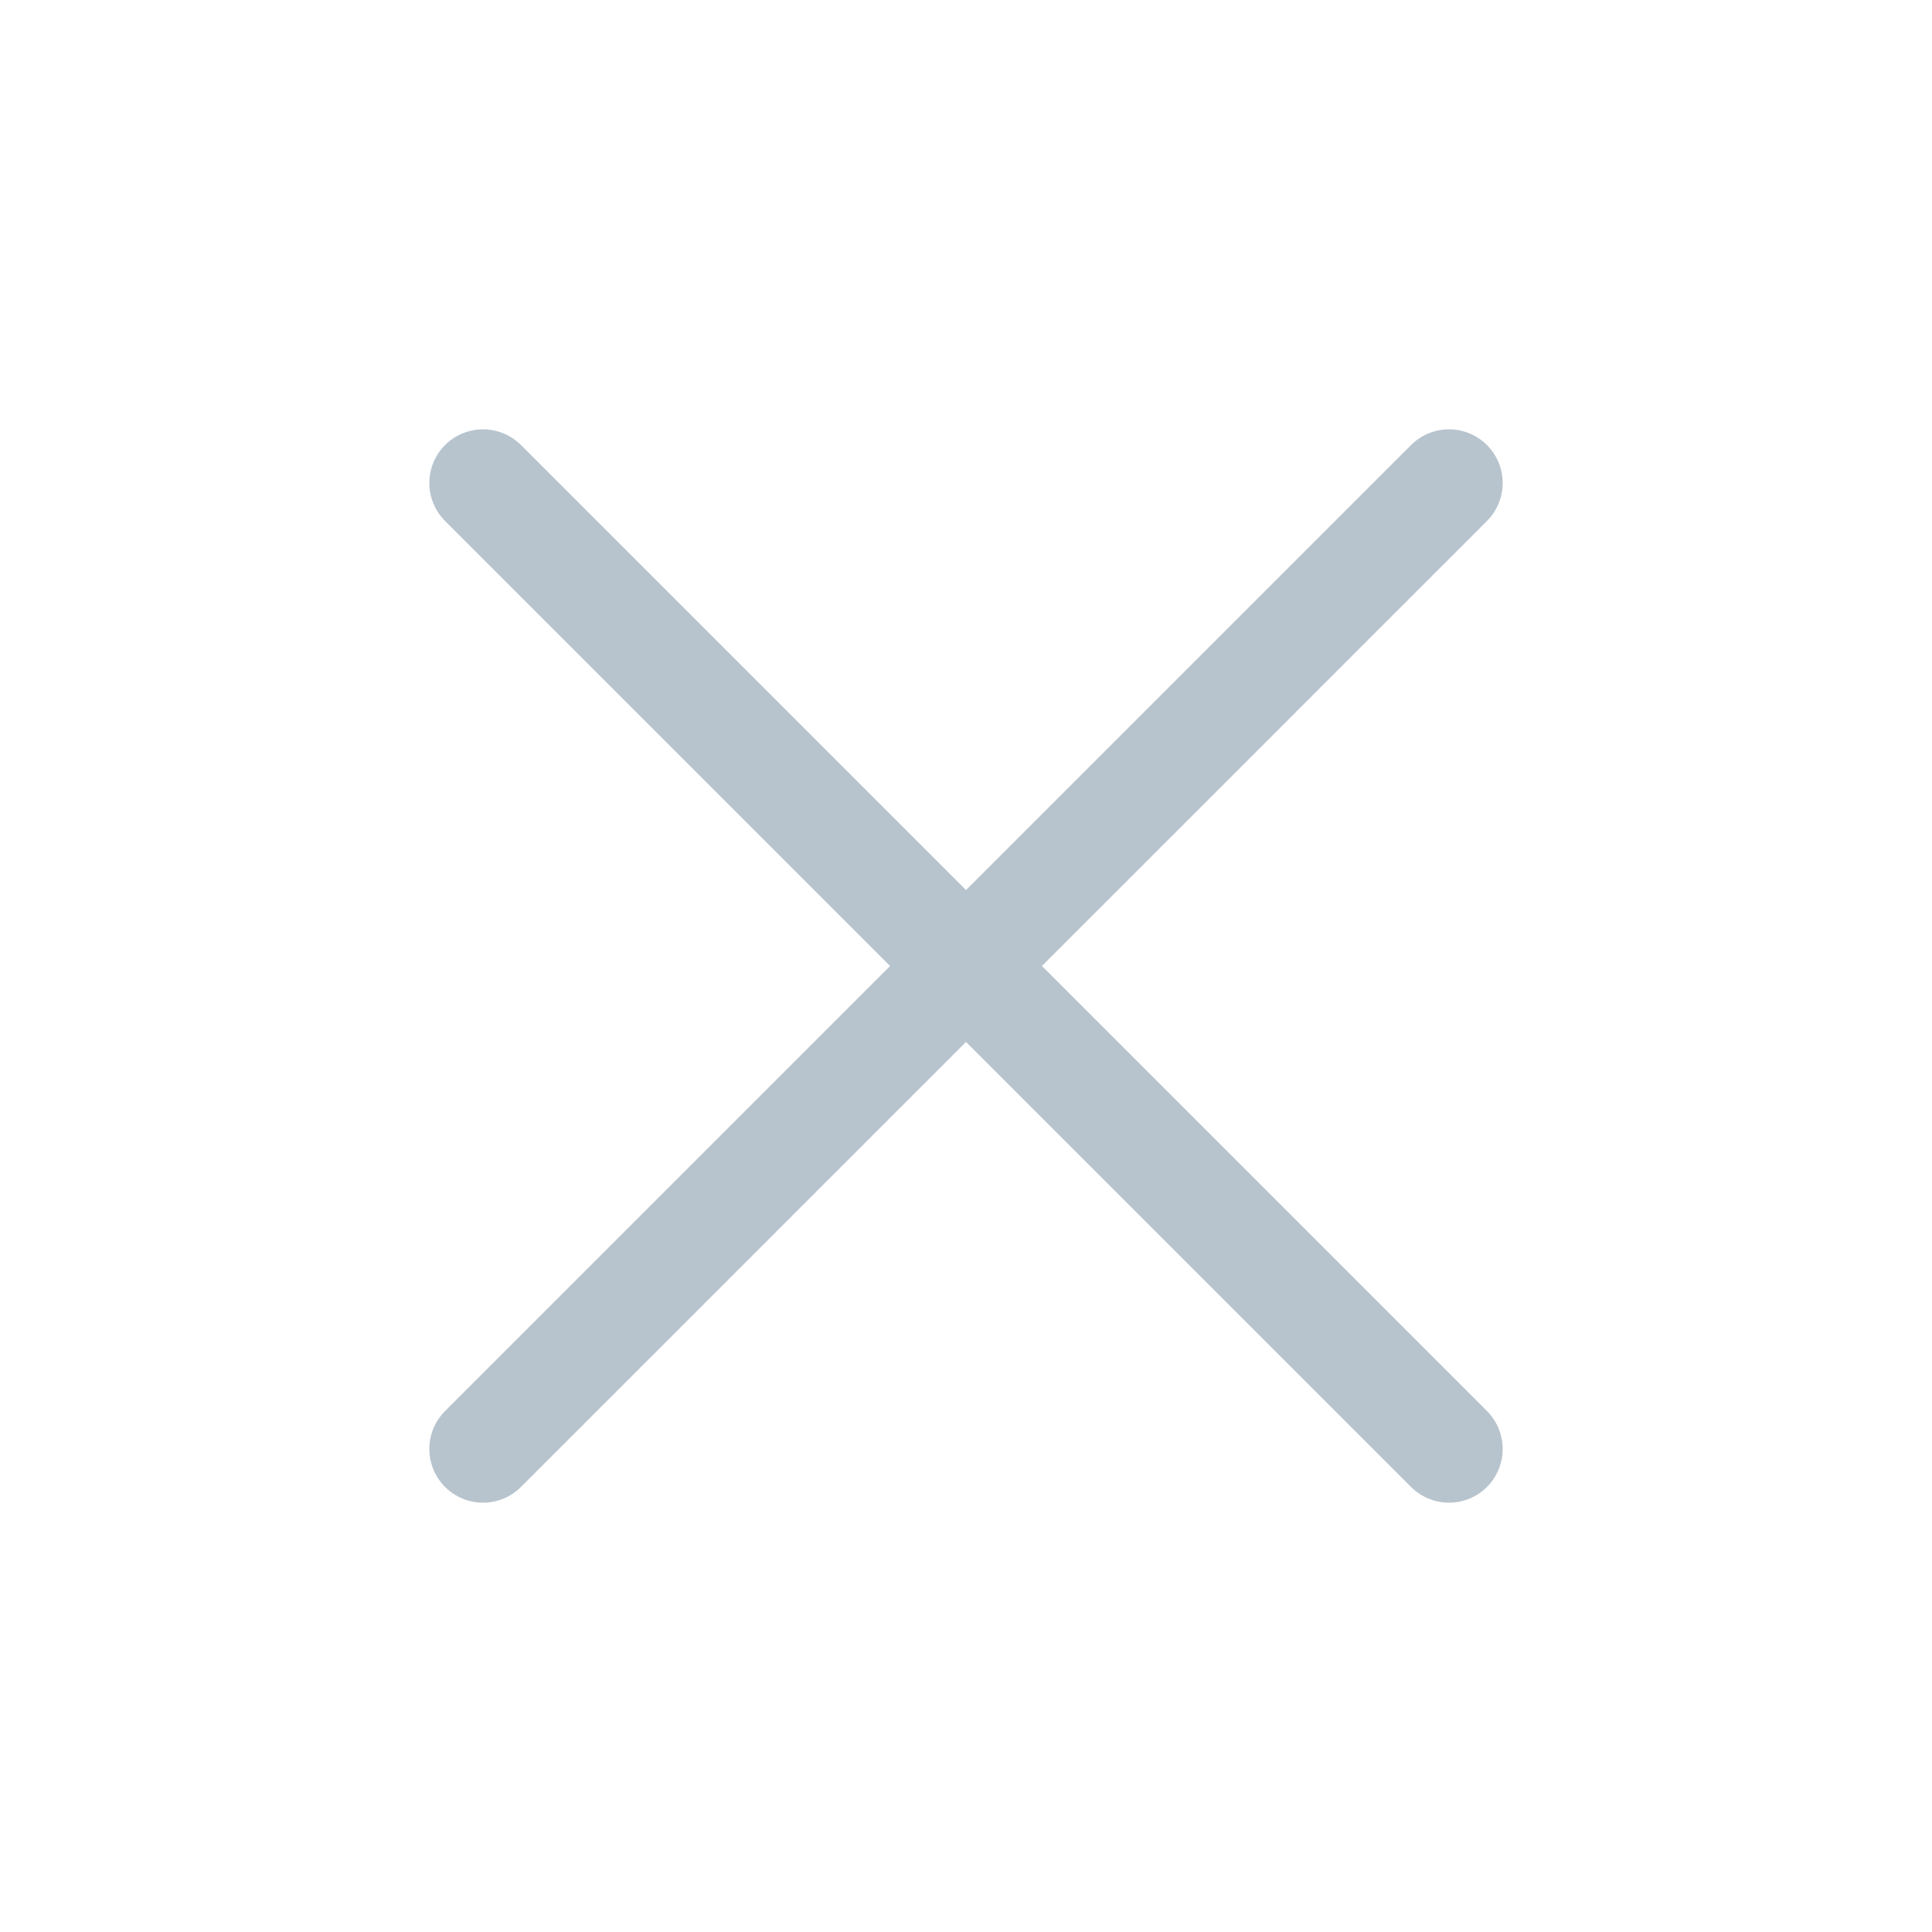
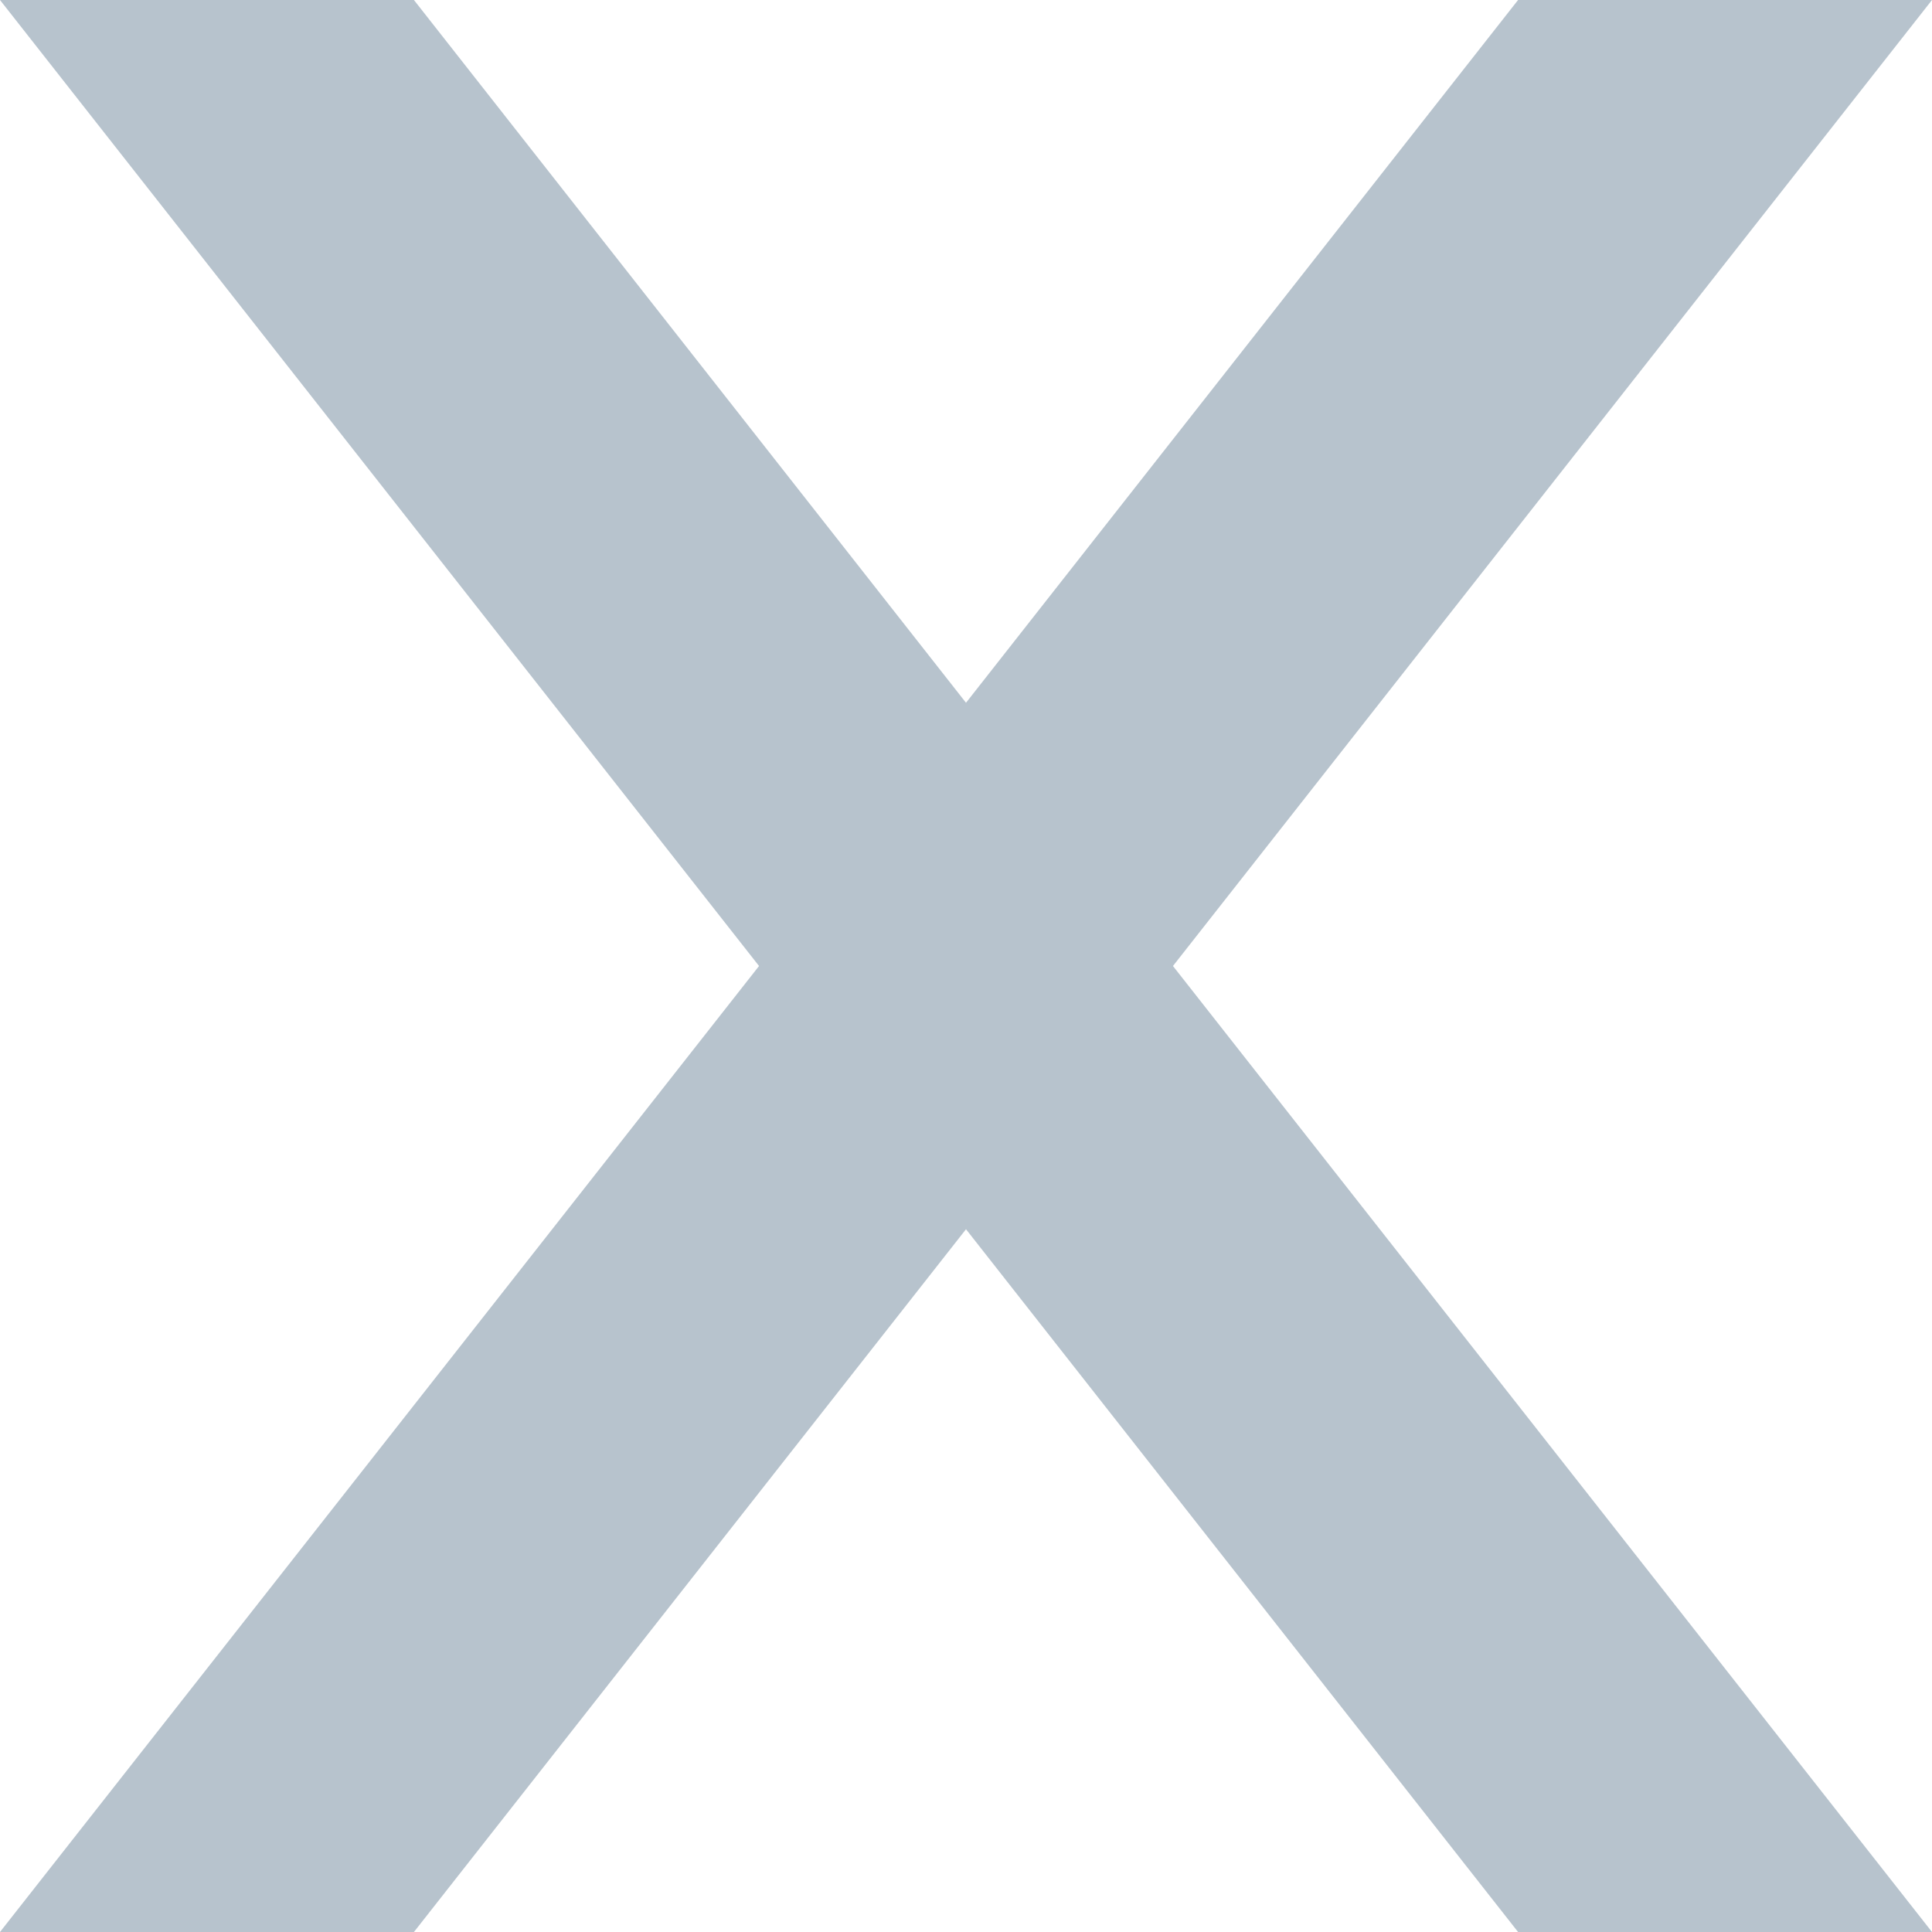
- <svg xmlns="http://www.w3.org/2000/svg" preserveAspectRatio="none" overflow="visible" style="display: block;" width="18" height="18" viewBox="0 0 18 18" fill="none">
-   <g id="x">
-     <path id="Vector" d="M13.5 4.5L9 9M9 9L4.5 13.5M9 9L4.5 4.5M9 9L13.5 13.5" stroke-linecap="round" stroke="hsla(207.273, 18.033%, 76.078%, 1)" />
-   </g>
+ <svg xmlns="http://www.w3.org/2000/svg" width="8" height="8" viewBox="0 0 8 8" fill="none">
+   <path d="M0 0H1.714L4 2.91L6.286 0H8L4.857 4L8 8H6.286L4 5.09L1.714 8H0L3.143 4L0 0Z" fill="#B7C3CD" />
</svg>
